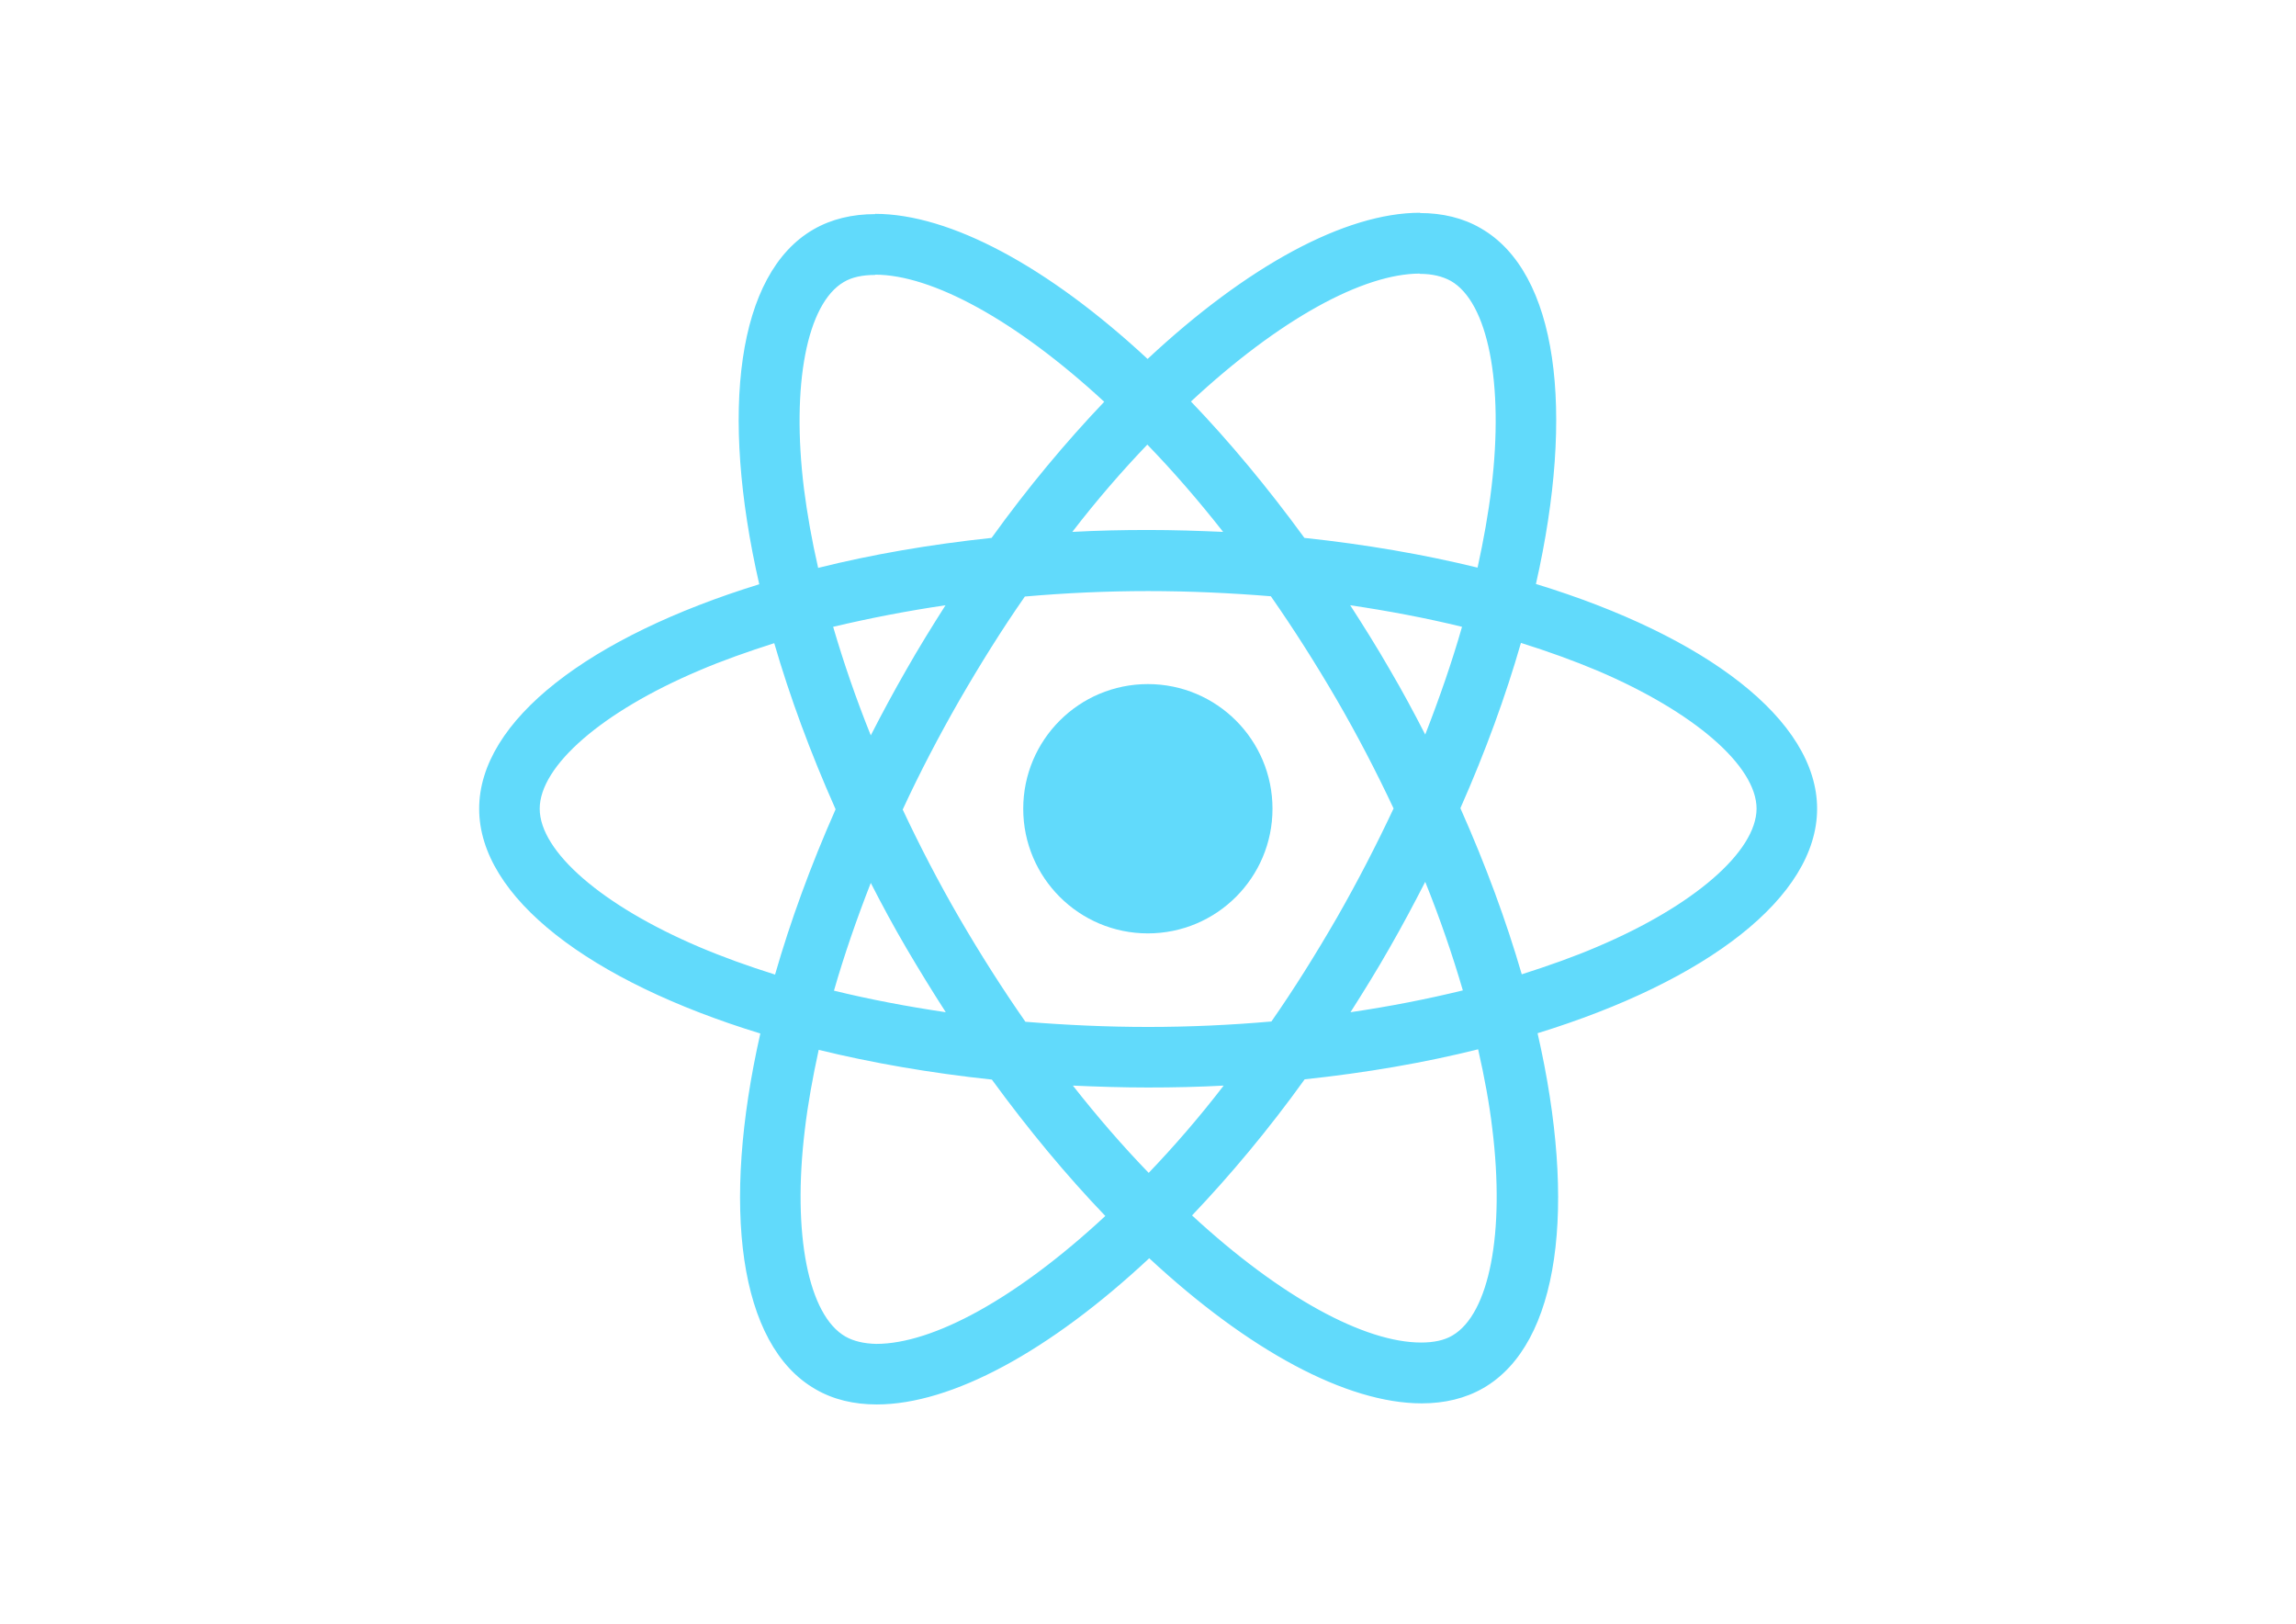
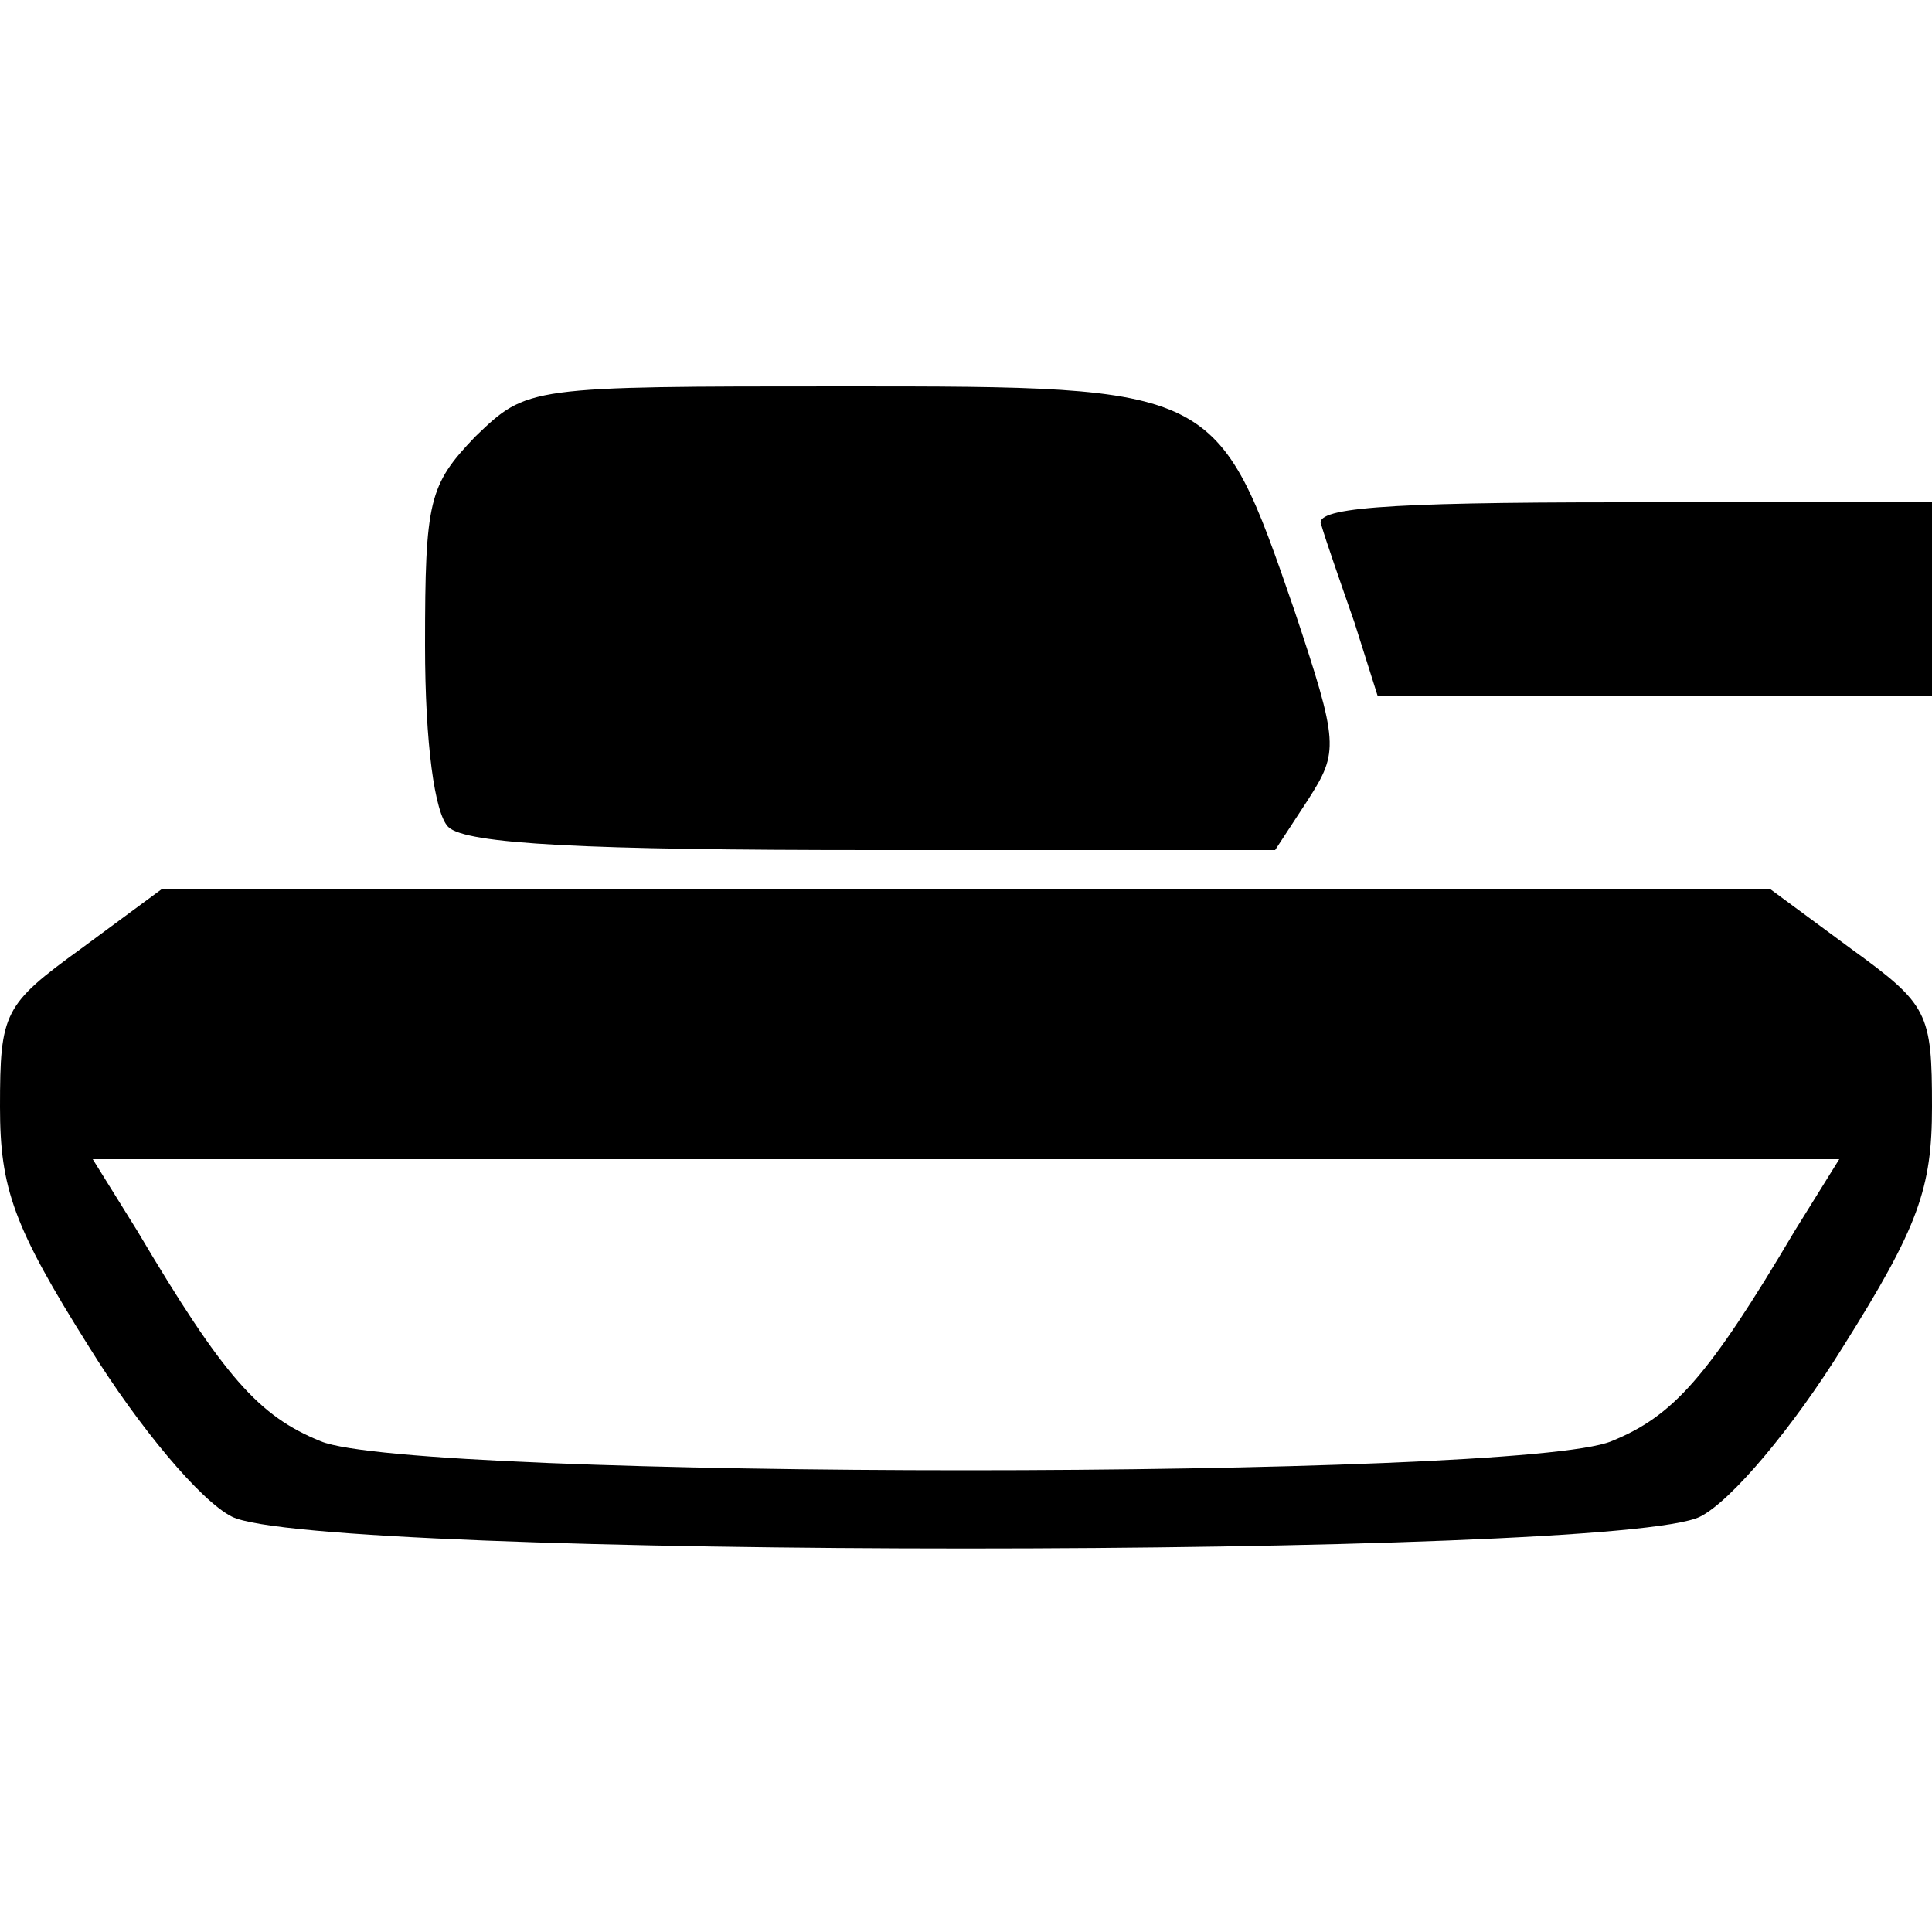
- <svg xmlns="http://www.w3.org/2000/svg" viewBox="0 0 841.9 595.3">
-   <g fill="#61DAFB">
-     <path d="M666.3 296.5c0-32.5-40.7-63.3-103.1-82.4 14.4-63.6 8-114.2-20.2-130.4-6.5-3.8-14.1-5.6-22.4-5.6v22.3c4.6 0 8.3.9 11.4 2.6 13.6 7.8 19.5 37.5 14.9 75.7-1.1 9.4-2.9 19.3-5.1 29.4-19.6-4.8-41-8.5-63.5-10.9-13.5-18.5-27.5-35.3-41.6-50 32.6-30.3 63.2-46.9 84-46.9V78c-27.5 0-63.5 19.6-99.9 53.6-36.4-33.8-72.4-53.2-99.9-53.2v22.3c20.7 0 51.4 16.5 84 46.6-14 14.7-28 31.4-41.3 49.9-22.6 2.4-44 6.1-63.6 11-2.3-10-4-19.7-5.2-29-4.7-38.2 1.1-67.9 14.6-75.8 3-1.8 6.9-2.6 11.5-2.6V78.5c-8.4 0-16 1.8-22.6 5.6-28.1 16.2-34.4 66.7-19.9 130.1-62.2 19.2-102.7 49.9-102.7 82.3 0 32.5 40.7 63.3 103.1 82.4-14.4 63.6-8 114.2 20.2 130.4 6.5 3.8 14.1 5.6 22.5 5.6 27.5 0 63.5-19.6 99.9-53.6 36.4 33.8 72.4 53.2 99.9 53.2 8.4 0 16-1.8 22.6-5.6 28.1-16.2 34.4-66.7 19.9-130.1 62-19.1 102.5-49.9 102.5-82.3zm-130.2-66.7c-3.7 12.9-8.3 26.2-13.5 39.5-4.1-8-8.4-16-13.1-24-4.6-8-9.5-15.8-14.4-23.4 14.2 2.1 27.9 4.7 41 7.9zm-45.8 106.5c-7.8 13.5-15.8 26.3-24.1 38.2-14.9 1.3-30 2-45.2 2-15.1 0-30.2-.7-45-1.9-8.3-11.9-16.4-24.6-24.2-38-7.6-13.1-14.5-26.4-20.8-39.8 6.2-13.4 13.2-26.8 20.7-39.9 7.8-13.5 15.8-26.3 24.1-38.2 14.9-1.3 30-2 45.2-2 15.1 0 30.2.7 45 1.9 8.3 11.9 16.4 24.6 24.2 38 7.6 13.1 14.5 26.4 20.8 39.8-6.3 13.4-13.2 26.8-20.7 39.9zm32.3-13c5.4 13.4 10 26.8 13.8 39.8-13.1 3.2-26.9 5.9-41.2 8 4.9-7.7 9.8-15.6 14.4-23.7 4.6-8 8.9-16.1 13-24.1zM421.2 430c-9.3-9.6-18.6-20.3-27.8-32 9 .4 18.2.7 27.5.7 9.4 0 18.7-.2 27.8-.7-9 11.7-18.3 22.4-27.5 32zm-74.4-58.9c-14.2-2.1-27.9-4.7-41-7.9 3.7-12.9 8.3-26.2 13.5-39.5 4.1 8 8.4 16 13.1 24 4.7 8 9.5 15.8 14.4 23.4zM420.7 163c9.3 9.6 18.6 20.3 27.8 32-9-.4-18.2-.7-27.5-.7-9.4 0-18.7.2-27.8.7 9-11.7 18.3-22.4 27.5-32zm-74 58.9c-4.9 7.7-9.8 15.6-14.4 23.7-4.6 8-8.9 16-13 24-5.4-13.4-10-26.8-13.8-39.8 13.1-3.1 26.9-5.8 41.2-7.9zm-90.5 125.2c-35.4-15.1-58.3-34.9-58.3-50.6 0-15.7 22.9-35.6 58.3-50.6 8.6-3.7 18-7 27.7-10.1 5.7 19.6 13.2 40 22.5 60.9-9.2 20.8-16.6 41.1-22.2 60.6-9.9-3.1-19.3-6.5-28-10.2zM310 490c-13.6-7.8-19.5-37.5-14.9-75.7 1.1-9.4 2.9-19.3 5.1-29.4 19.6 4.8 41 8.5 63.5 10.9 13.5 18.5 27.5 35.3 41.6 50-32.6 30.3-63.2 46.9-84 46.9-4.5-.1-8.3-1-11.3-2.7zm237.2-76.2c4.7 38.2-1.1 67.9-14.6 75.8-3 1.8-6.9 2.6-11.5 2.6-20.7 0-51.4-16.5-84-46.6 14-14.7 28-31.4 41.3-49.9 22.6-2.4 44-6.1 63.6-11 2.3 10.1 4.1 19.8 5.2 29.1zm38.5-66.7c-8.6 3.7-18 7-27.7 10.1-5.7-19.6-13.2-40-22.5-60.9 9.2-20.8 16.6-41.1 22.2-60.6 9.9 3.1 19.3 6.5 28.1 10.2 35.4 15.1 58.3 34.9 58.3 50.6-.1 15.7-23 35.6-58.4 50.6zM320.8 78.4z" />
-     <circle cx="420.9" cy="296.5" r="45.7" />
-     <path d="M520.5 78.1z" />
+ <svg xmlns="http://www.w3.org/2000/svg" version="1.0" width="100pt" height="100pt" viewBox="0 0 100 100" preserveAspectRatio="xMidYMid meet">
+   <g transform="translate(0,100) scale(0.1,-0.1)" fill="#000000" stroke="none">
+     <path d="M246 774 c-24 -25 -26 -33 -26 -108 0 -51 5 -87 12 -94 9 -9 72 -12 220 -12 l208 0 17 26 c16 25 16 29 -7 98 -40 116 -40 116 -233 116 -164 0 -164 0 -191 -26z" />
+     <path d="M684 728 c2 -7 10 -30 17 -50 l12 -38 144 0 143 0 0 50 0 50 -161 0 c-125 0 -160 -3 -155 -12z" />
+     <path d="M42 509 c-40 -29 -42 -33 -42 -82 0 -42 7 -62 46 -124 26 -42 58 -80 74 -88 43 -22 717 -22 760 0 16 8 48 46 74 88 39 62 46 82 46 124 0 49 -2 53 -42 82 l-42 31 -416 0 -416 0 -42 -31z m887 -146 c-45 -76 -63 -96 -95 -109 -48 -20 -620 -20 -668 0 -32 13 -50 33 -95 109 l-23 37 452 0 452 0 -23 -37z" />
  </g>
</svg>
